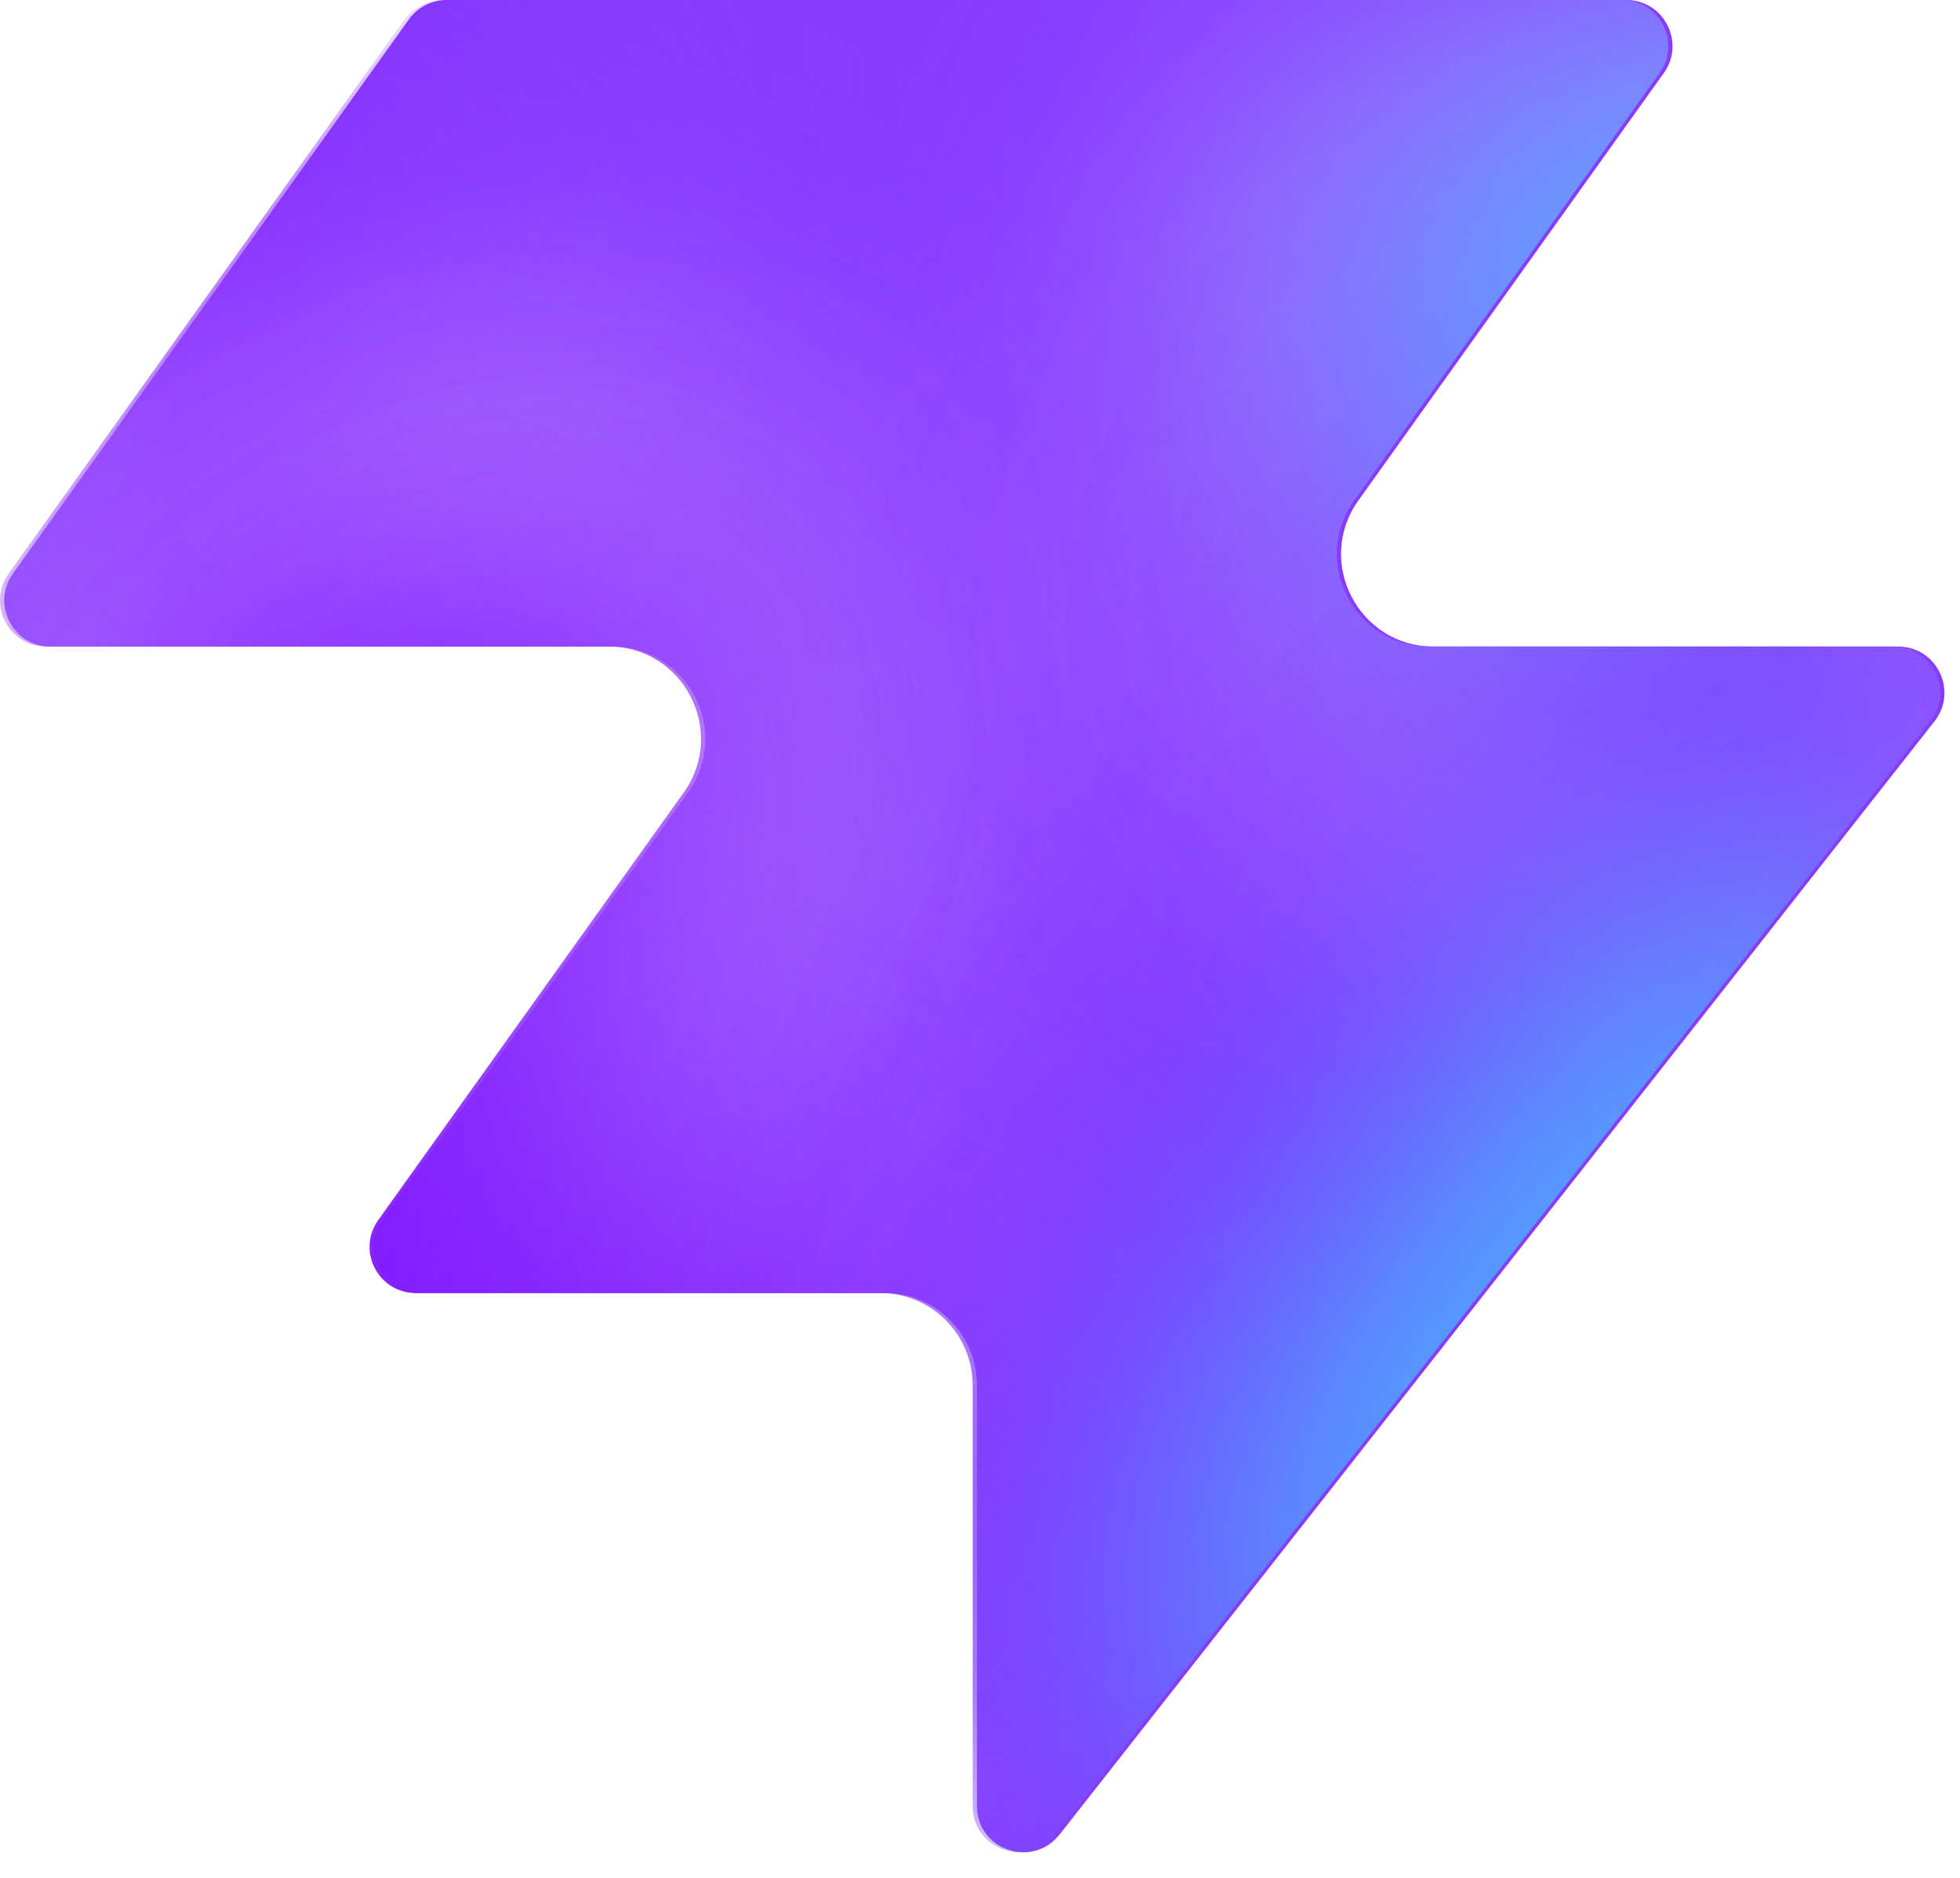
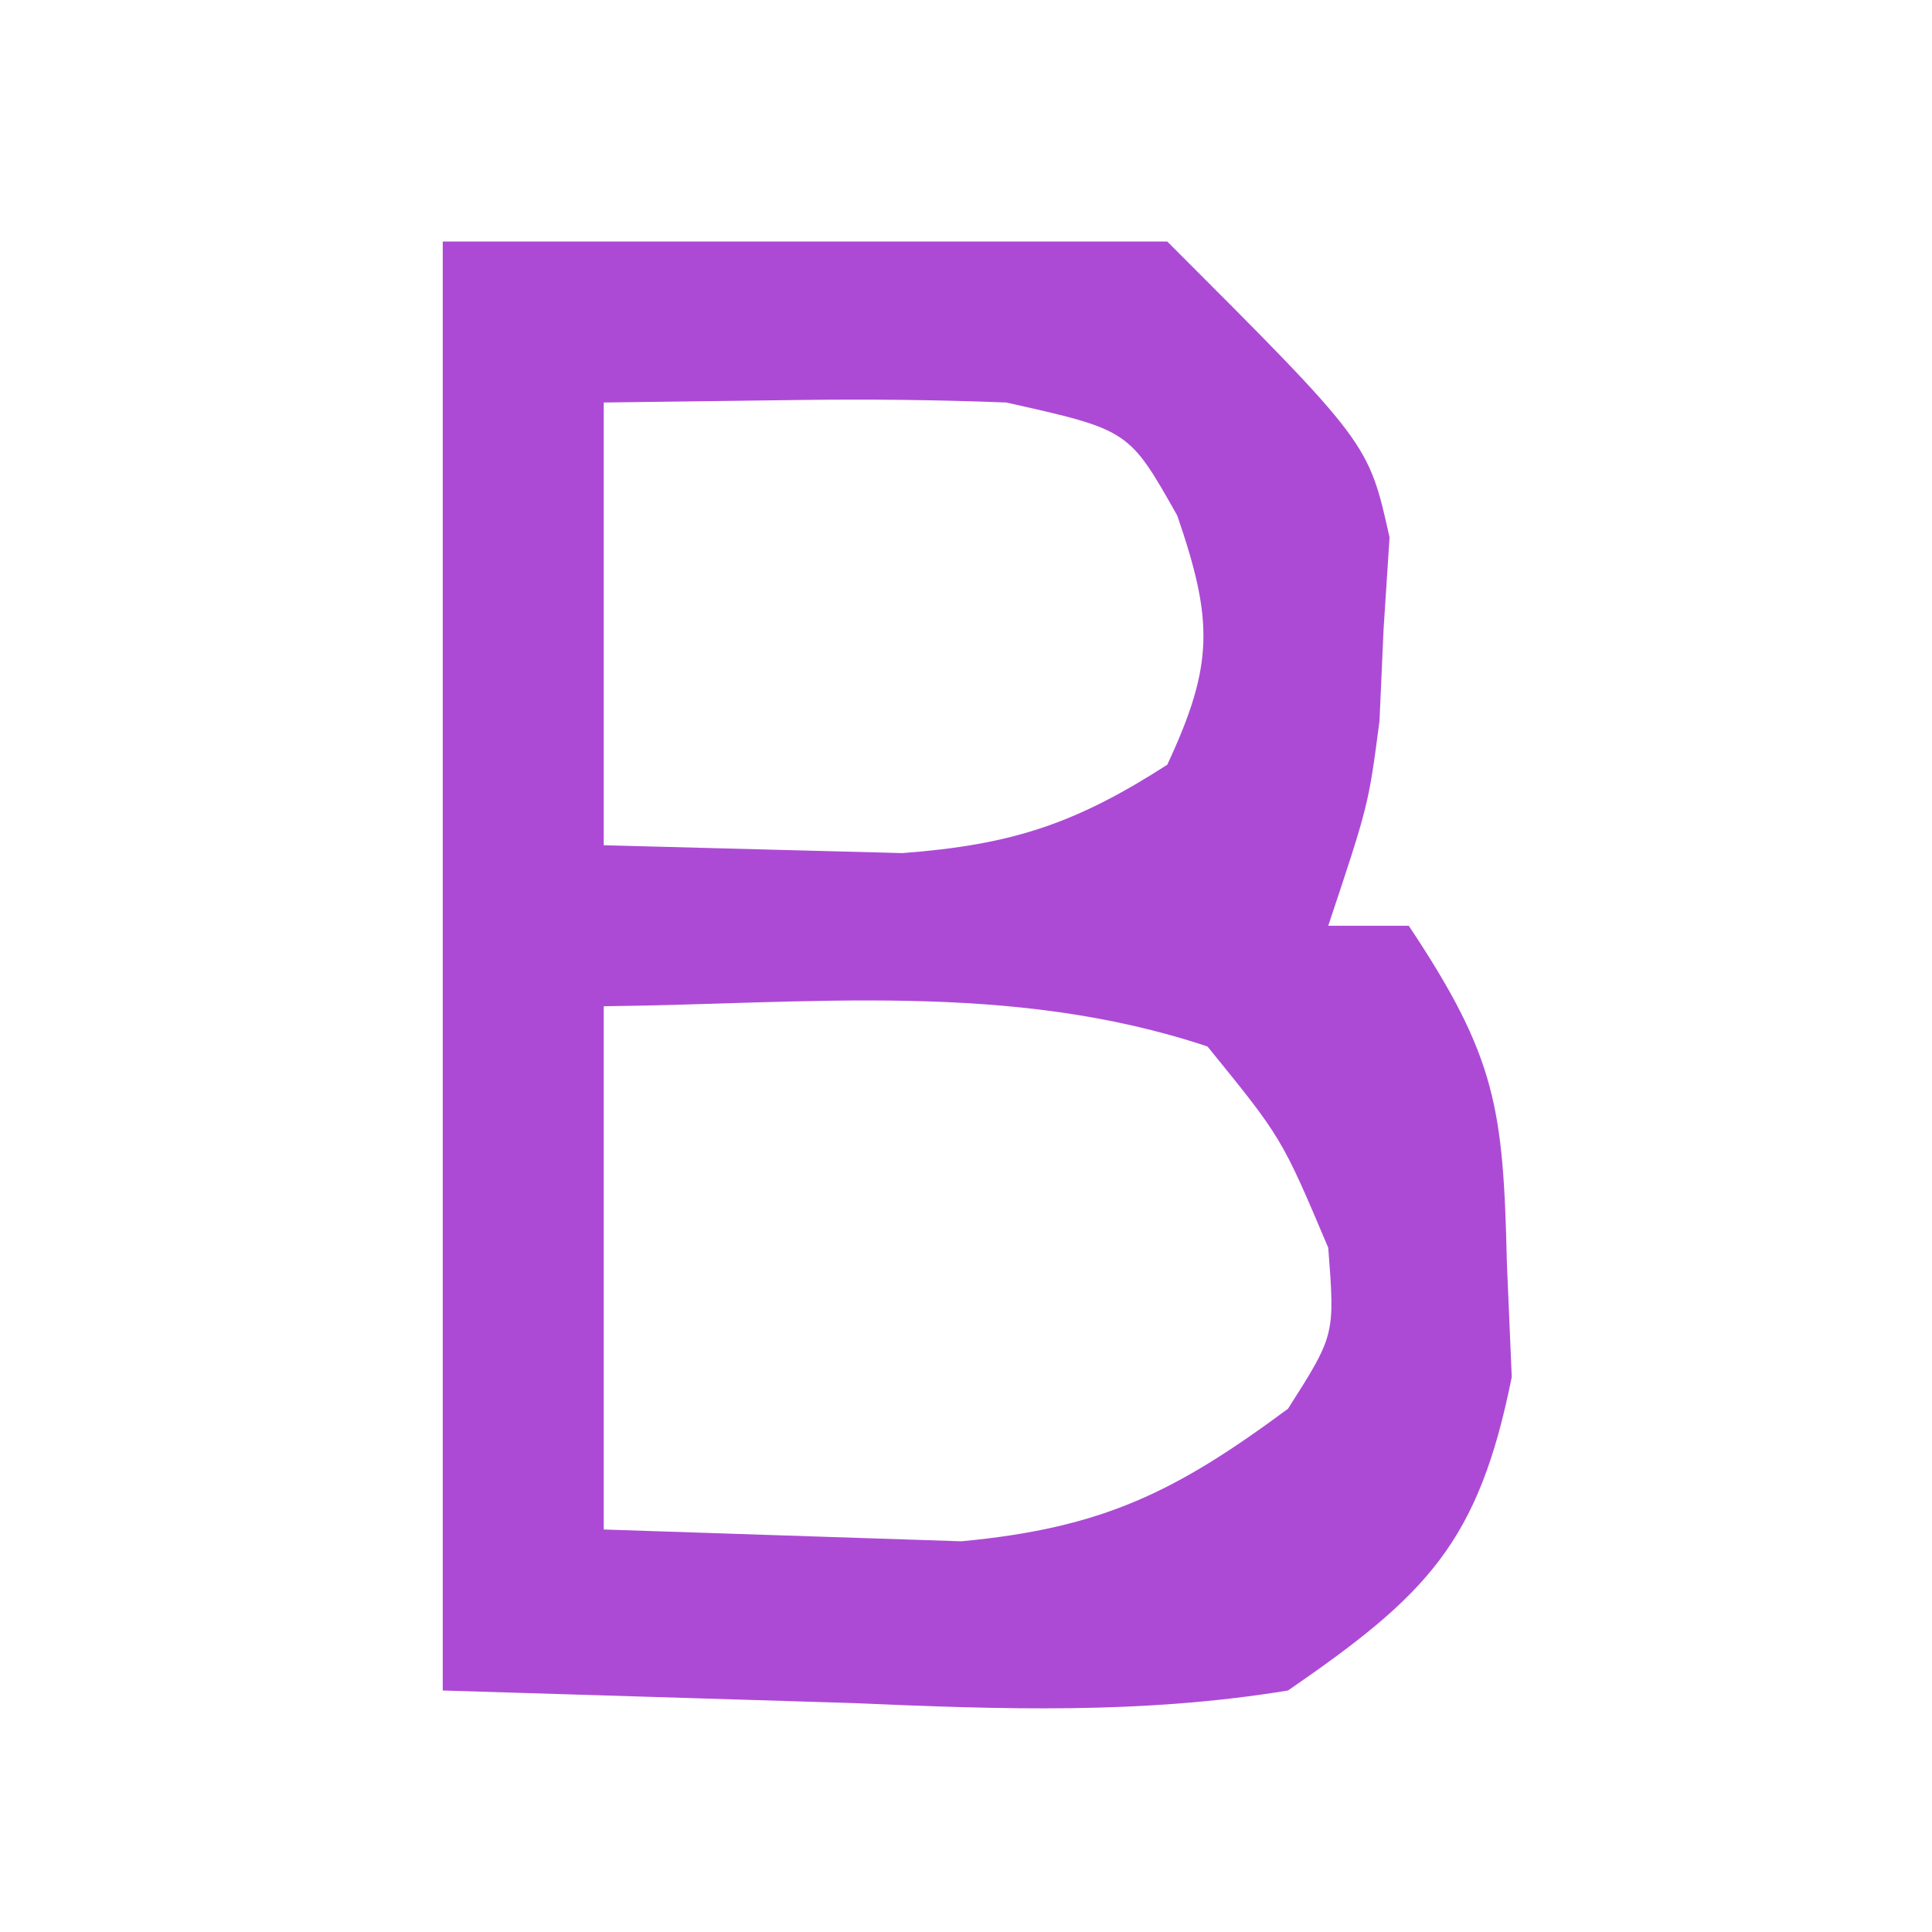
- <svg xmlns="http://www.w3.org/2000/svg" width="48" height="46" fill="none" viewBox="0 0 48 46">
-   <path fill="#863bff" d="M25.946 44.938c-.664.845-2.021.375-2.021-.698V33.937a2.26 2.26 0 0 0-2.262-2.262H10.287c-.92 0-1.456-1.04-.92-1.788l7.48-10.471c1.07-1.497 0-3.578-1.842-3.578H1.237c-.92 0-1.456-1.04-.92-1.788L10.013.474c.214-.297.556-.474.92-.474h28.894c.92 0 1.456 1.04.92 1.788l-7.48 10.471c-1.07 1.498 0 3.579 1.842 3.579h11.377c.943 0 1.473 1.088.89 1.83L25.947 44.94z" style="fill:#863bff;fill:color(display-p3 .525 .23 1);fill-opacity:1" />
-   <mask id="a" width="48" height="46" x="0" y="0" maskUnits="userSpaceOnUse" style="mask-type:alpha">
-     <path fill="#000" d="M25.842 44.938c-.664.844-2.021.375-2.021-.698V33.937a2.26 2.26 0 0 0-2.262-2.262H10.183c-.92 0-1.456-1.04-.92-1.788l7.48-10.471c1.07-1.498 0-3.579-1.842-3.579H1.133c-.92 0-1.456-1.04-.92-1.787L9.91.473c.214-.297.556-.474.92-.474h28.894c.92 0 1.456 1.04.92 1.788l-7.48 10.471c-1.07 1.498 0 3.578 1.842 3.578h11.377c.943 0 1.473 1.088.89 1.832L25.843 44.94z" style="fill:#000;fill-opacity:1" />
-   </mask>
-   <g mask="url(#a)">
-     <g filter="url(#b)">
-       <ellipse cx="5.508" cy="14.704" fill="#ede6ff" rx="5.508" ry="14.704" style="fill:#ede6ff;fill:color(display-p3 .927 .903 1);fill-opacity:1" transform="matrix(.00324 1 1 -.00324 -4.47 31.516)" />
-     </g>
-     <g filter="url(#c)">
-       <ellipse cx="10.399" cy="29.851" fill="#ede6ff" rx="10.399" ry="29.851" style="fill:#ede6ff;fill:color(display-p3 .927 .903 1);fill-opacity:1" transform="matrix(.00324 1 1 -.00324 -39.328 7.883)" />
-     </g>
-     <g filter="url(#d)">
-       <ellipse cx="5.508" cy="30.487" fill="#7e14ff" rx="5.508" ry="30.487" style="fill:#7e14ff;fill:color(display-p3 .492 .077 1);fill-opacity:1" transform="rotate(89.814 -25.913 -14.639)scale(1 -1)" />
-     </g>
-     <g filter="url(#e)">
-       <ellipse cx="5.508" cy="30.599" fill="#7e14ff" rx="5.508" ry="30.599" style="fill:#7e14ff;fill:color(display-p3 .492 .077 1);fill-opacity:1" transform="rotate(89.814 -32.644 -3.334)scale(1 -1)" />
-     </g>
-     <g filter="url(#f)">
-       <ellipse cx="5.508" cy="30.599" fill="#7e14ff" rx="5.508" ry="30.599" style="fill:#7e14ff;fill:color(display-p3 .492 .077 1);fill-opacity:1" transform="matrix(.00324 1 1 -.00324 -34.34 30.47)" />
-     </g>
-     <g filter="url(#g)">
-       <ellipse cx="14.072" cy="22.078" fill="#ede6ff" rx="14.072" ry="22.078" style="fill:#ede6ff;fill:color(display-p3 .927 .903 1);fill-opacity:1" transform="rotate(93.35 24.506 48.493)scale(-1 1)" />
-     </g>
-     <g filter="url(#h)">
-       <ellipse cx="3.47" cy="21.501" fill="#7e14ff" rx="3.47" ry="21.501" style="fill:#7e14ff;fill:color(display-p3 .492 .077 1);fill-opacity:1" transform="rotate(89.009 28.708 47.59)scale(-1 1)" />
-     </g>
-     <g filter="url(#i)">
-       <ellipse cx="3.47" cy="21.501" fill="#7e14ff" rx="3.47" ry="21.501" style="fill:#7e14ff;fill:color(display-p3 .492 .077 1);fill-opacity:1" transform="rotate(89.009 28.708 47.59)scale(-1 1)" />
-     </g>
-     <g filter="url(#j)">
-       <ellipse cx=".387" cy="8.972" fill="#7e14ff" rx="4.407" ry="29.108" style="fill:#7e14ff;fill:color(display-p3 .492 .077 1);fill-opacity:1" transform="rotate(39.51 .387 8.972)" />
-     </g>
-     <g filter="url(#k)">
-       <ellipse cx="47.523" cy="-6.092" fill="#7e14ff" rx="4.407" ry="29.108" style="fill:#7e14ff;fill:color(display-p3 .492 .077 1);fill-opacity:1" transform="rotate(37.892 47.523 -6.092)" />
-     </g>
-     <g filter="url(#l)">
-       <ellipse cx="41.412" cy="6.333" fill="#47bfff" rx="5.971" ry="9.665" style="fill:#47bfff;fill:color(display-p3 .28 .748 1);fill-opacity:1" transform="rotate(37.892 41.412 6.333)" />
-     </g>
-     <g filter="url(#m)">
-       <ellipse cx="-1.879" cy="38.332" fill="#7e14ff" rx="4.407" ry="29.108" style="fill:#7e14ff;fill:color(display-p3 .492 .077 1);fill-opacity:1" transform="rotate(37.892 -1.88 38.332)" />
-     </g>
-     <g filter="url(#n)">
-       <ellipse cx="-1.879" cy="38.332" fill="#7e14ff" rx="4.407" ry="29.108" style="fill:#7e14ff;fill:color(display-p3 .492 .077 1);fill-opacity:1" transform="rotate(37.892 -1.88 38.332)" />
-     </g>
-     <g filter="url(#o)">
-       <ellipse cx="35.651" cy="29.907" fill="#7e14ff" rx="4.407" ry="29.108" style="fill:#7e14ff;fill:color(display-p3 .492 .077 1);fill-opacity:1" transform="rotate(37.892 35.651 29.907)" />
-     </g>
-     <g filter="url(#p)">
-       <ellipse cx="38.418" cy="32.4" fill="#47bfff" rx="5.971" ry="15.297" style="fill:#47bfff;fill:color(display-p3 .28 .748 1);fill-opacity:1" transform="rotate(37.892 38.418 32.4)" />
-     </g>
-   </g>
-   <defs>
-     <filter id="b" width="60.045" height="41.654" x="-19.77" y="16.149" color-interpolation-filters="sRGB" filterUnits="userSpaceOnUse">
-       <feFlood flood-opacity="0" result="BackgroundImageFix" />
-       <feBlend in="SourceGraphic" in2="BackgroundImageFix" result="shape" />
-       <feGaussianBlur result="effect1_foregroundBlur_2002_17158" stdDeviation="7.659" />
-     </filter>
-     <filter id="c" width="90.34" height="51.437" x="-54.613" y="-7.533" color-interpolation-filters="sRGB" filterUnits="userSpaceOnUse">
-       <feFlood flood-opacity="0" result="BackgroundImageFix" />
-       <feBlend in="SourceGraphic" in2="BackgroundImageFix" result="shape" />
-       <feGaussianBlur result="effect1_foregroundBlur_2002_17158" stdDeviation="7.659" />
-     </filter>
-     <filter id="d" width="79.355" height="29.4" x="-49.64" y="2.03" color-interpolation-filters="sRGB" filterUnits="userSpaceOnUse">
-       <feFlood flood-opacity="0" result="BackgroundImageFix" />
-       <feBlend in="SourceGraphic" in2="BackgroundImageFix" result="shape" />
-       <feGaussianBlur result="effect1_foregroundBlur_2002_17158" stdDeviation="4.596" />
-     </filter>
-     <filter id="e" width="79.579" height="29.4" x="-45.045" y="20.029" color-interpolation-filters="sRGB" filterUnits="userSpaceOnUse">
-       <feFlood flood-opacity="0" result="BackgroundImageFix" />
-       <feBlend in="SourceGraphic" in2="BackgroundImageFix" result="shape" />
-       <feGaussianBlur result="effect1_foregroundBlur_2002_17158" stdDeviation="4.596" />
-     </filter>
-     <filter id="f" width="79.579" height="29.4" x="-43.513" y="21.178" color-interpolation-filters="sRGB" filterUnits="userSpaceOnUse">
-       <feFlood flood-opacity="0" result="BackgroundImageFix" />
-       <feBlend in="SourceGraphic" in2="BackgroundImageFix" result="shape" />
-       <feGaussianBlur result="effect1_foregroundBlur_2002_17158" stdDeviation="4.596" />
-     </filter>
-     <filter id="g" width="74.749" height="58.852" x="15.756" y="-17.901" color-interpolation-filters="sRGB" filterUnits="userSpaceOnUse">
-       <feFlood flood-opacity="0" result="BackgroundImageFix" />
-       <feBlend in="SourceGraphic" in2="BackgroundImageFix" result="shape" />
-       <feGaussianBlur result="effect1_foregroundBlur_2002_17158" stdDeviation="7.659" />
-     </filter>
-     <filter id="h" width="61.377" height="25.362" x="23.548" y="2.284" color-interpolation-filters="sRGB" filterUnits="userSpaceOnUse">
-       <feFlood flood-opacity="0" result="BackgroundImageFix" />
-       <feBlend in="SourceGraphic" in2="BackgroundImageFix" result="shape" />
-       <feGaussianBlur result="effect1_foregroundBlur_2002_17158" stdDeviation="4.596" />
-     </filter>
-     <filter id="i" width="61.377" height="25.362" x="23.548" y="2.284" color-interpolation-filters="sRGB" filterUnits="userSpaceOnUse">
-       <feFlood flood-opacity="0" result="BackgroundImageFix" />
-       <feBlend in="SourceGraphic" in2="BackgroundImageFix" result="shape" />
-       <feGaussianBlur result="effect1_foregroundBlur_2002_17158" stdDeviation="4.596" />
-     </filter>
-     <filter id="j" width="56.045" height="63.649" x="-27.636" y="-22.853" color-interpolation-filters="sRGB" filterUnits="userSpaceOnUse">
-       <feFlood flood-opacity="0" result="BackgroundImageFix" />
-       <feBlend in="SourceGraphic" in2="BackgroundImageFix" result="shape" />
-       <feGaussianBlur result="effect1_foregroundBlur_2002_17158" stdDeviation="4.596" />
-     </filter>
-     <filter id="k" width="54.814" height="64.646" x="20.116" y="-38.415" color-interpolation-filters="sRGB" filterUnits="userSpaceOnUse">
-       <feFlood flood-opacity="0" result="BackgroundImageFix" />
-       <feBlend in="SourceGraphic" in2="BackgroundImageFix" result="shape" />
-       <feGaussianBlur result="effect1_foregroundBlur_2002_17158" stdDeviation="4.596" />
-     </filter>
-     <filter id="l" width="33.541" height="35.313" x="24.641" y="-11.323" color-interpolation-filters="sRGB" filterUnits="userSpaceOnUse">
-       <feFlood flood-opacity="0" result="BackgroundImageFix" />
-       <feBlend in="SourceGraphic" in2="BackgroundImageFix" result="shape" />
-       <feGaussianBlur result="effect1_foregroundBlur_2002_17158" stdDeviation="4.596" />
-     </filter>
-     <filter id="m" width="54.814" height="64.646" x="-29.286" y="6.009" color-interpolation-filters="sRGB" filterUnits="userSpaceOnUse">
-       <feFlood flood-opacity="0" result="BackgroundImageFix" />
-       <feBlend in="SourceGraphic" in2="BackgroundImageFix" result="shape" />
-       <feGaussianBlur result="effect1_foregroundBlur_2002_17158" stdDeviation="4.596" />
-     </filter>
-     <filter id="n" width="54.814" height="64.646" x="-29.286" y="6.009" color-interpolation-filters="sRGB" filterUnits="userSpaceOnUse">
-       <feFlood flood-opacity="0" result="BackgroundImageFix" />
-       <feBlend in="SourceGraphic" in2="BackgroundImageFix" result="shape" />
-       <feGaussianBlur result="effect1_foregroundBlur_2002_17158" stdDeviation="4.596" />
-     </filter>
-     <filter id="o" width="54.814" height="64.646" x="8.244" y="-2.416" color-interpolation-filters="sRGB" filterUnits="userSpaceOnUse">
-       <feFlood flood-opacity="0" result="BackgroundImageFix" />
-       <feBlend in="SourceGraphic" in2="BackgroundImageFix" result="shape" />
-       <feGaussianBlur result="effect1_foregroundBlur_2002_17158" stdDeviation="4.596" />
-     </filter>
-     <filter id="p" width="39.409" height="43.623" x="18.713" y="10.588" color-interpolation-filters="sRGB" filterUnits="userSpaceOnUse">
-       <feFlood flood-opacity="0" result="BackgroundImageFix" />
-       <feBlend in="SourceGraphic" in2="BackgroundImageFix" result="shape" />
-       <feGaussianBlur result="effect1_foregroundBlur_2002_17158" stdDeviation="4.596" />
-     </filter>
-   </defs>
+ <svg xmlns="http://www.w3.org/2000/svg" version="1.1" width="48" height="48">
+   <path d="M0 0 C5.94 0 11.88 0 18 0 C23 5 23 5 23.523 7.352 C23.474 8.102 23.425 8.852 23.375 9.625 C23.341 10.38 23.308 11.136 23.273 11.914 C23 14 23 14 22 17 C22.66 17 23.32 17 24 17 C26.182 20.273 26.348 21.542 26.438 25.375 C26.477 26.311 26.517 27.247 26.559 28.211 C25.735 32.324 24.455 33.621 21 36 C17.367 36.596 13.856 36.471 10.188 36.312 C6.826 36.209 3.464 36.106 0 36 C0 24.12 0 12.24 0 0 Z M4 4 C4 7.63 4 11.26 4 15 C6.351 15.062 6.351 15.062 8.75 15.125 C9.632 15.148 10.513 15.171 11.422 15.195 C14.146 14.989 15.715 14.468 18 13 C19.164 10.506 19.144 9.42 18.25 6.812 C17.049 4.682 17.049 4.682 14 4 C12.272 3.932 10.542 3.915 8.812 3.938 C6.43 3.968 6.43 3.968 4 4 Z M4 19 C4 23.29 4 27.58 4 32 C6.815 32.093 6.815 32.093 9.688 32.188 C11.271 32.24 11.271 32.24 12.887 32.293 C16.389 31.963 18.195 31.078 21 29 C22.167 27.167 22.167 27.167 22 25 C20.844 22.268 20.844 22.268 19 20 C14.099 18.366 9.143 18.945 4 19 Z " fill="#AC4AD5" transform="translate(11,6)" />
</svg>
